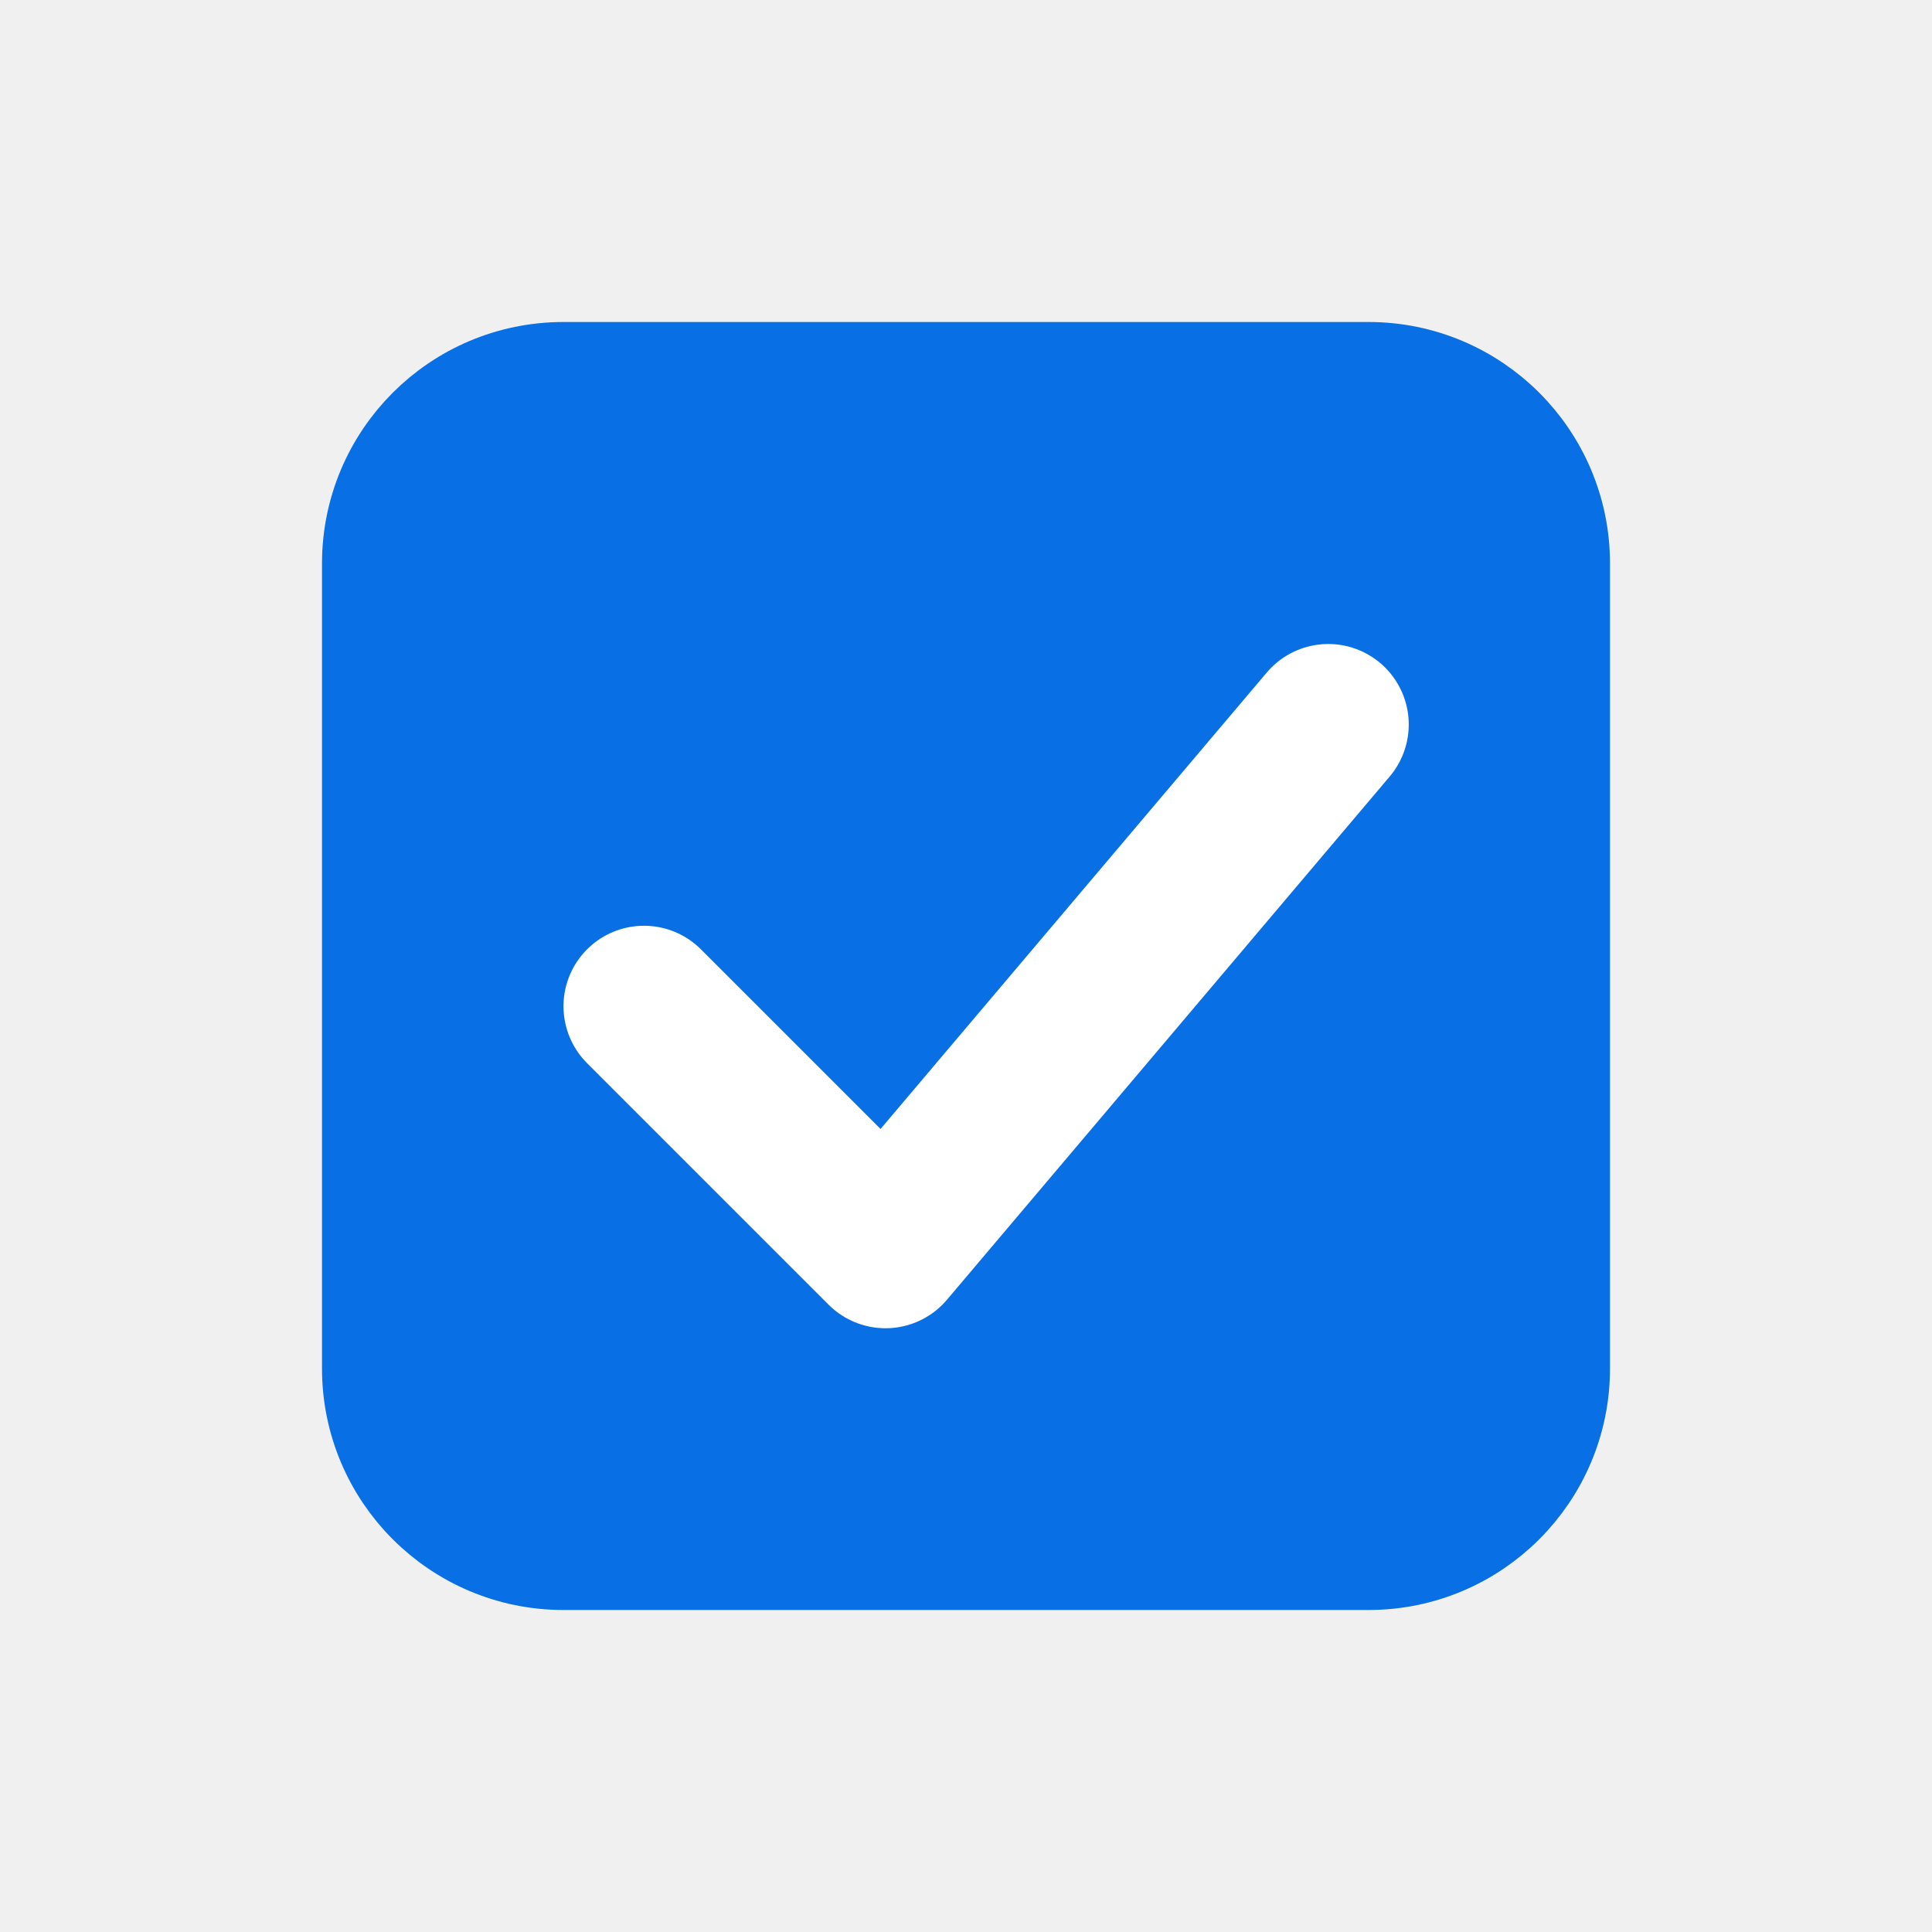
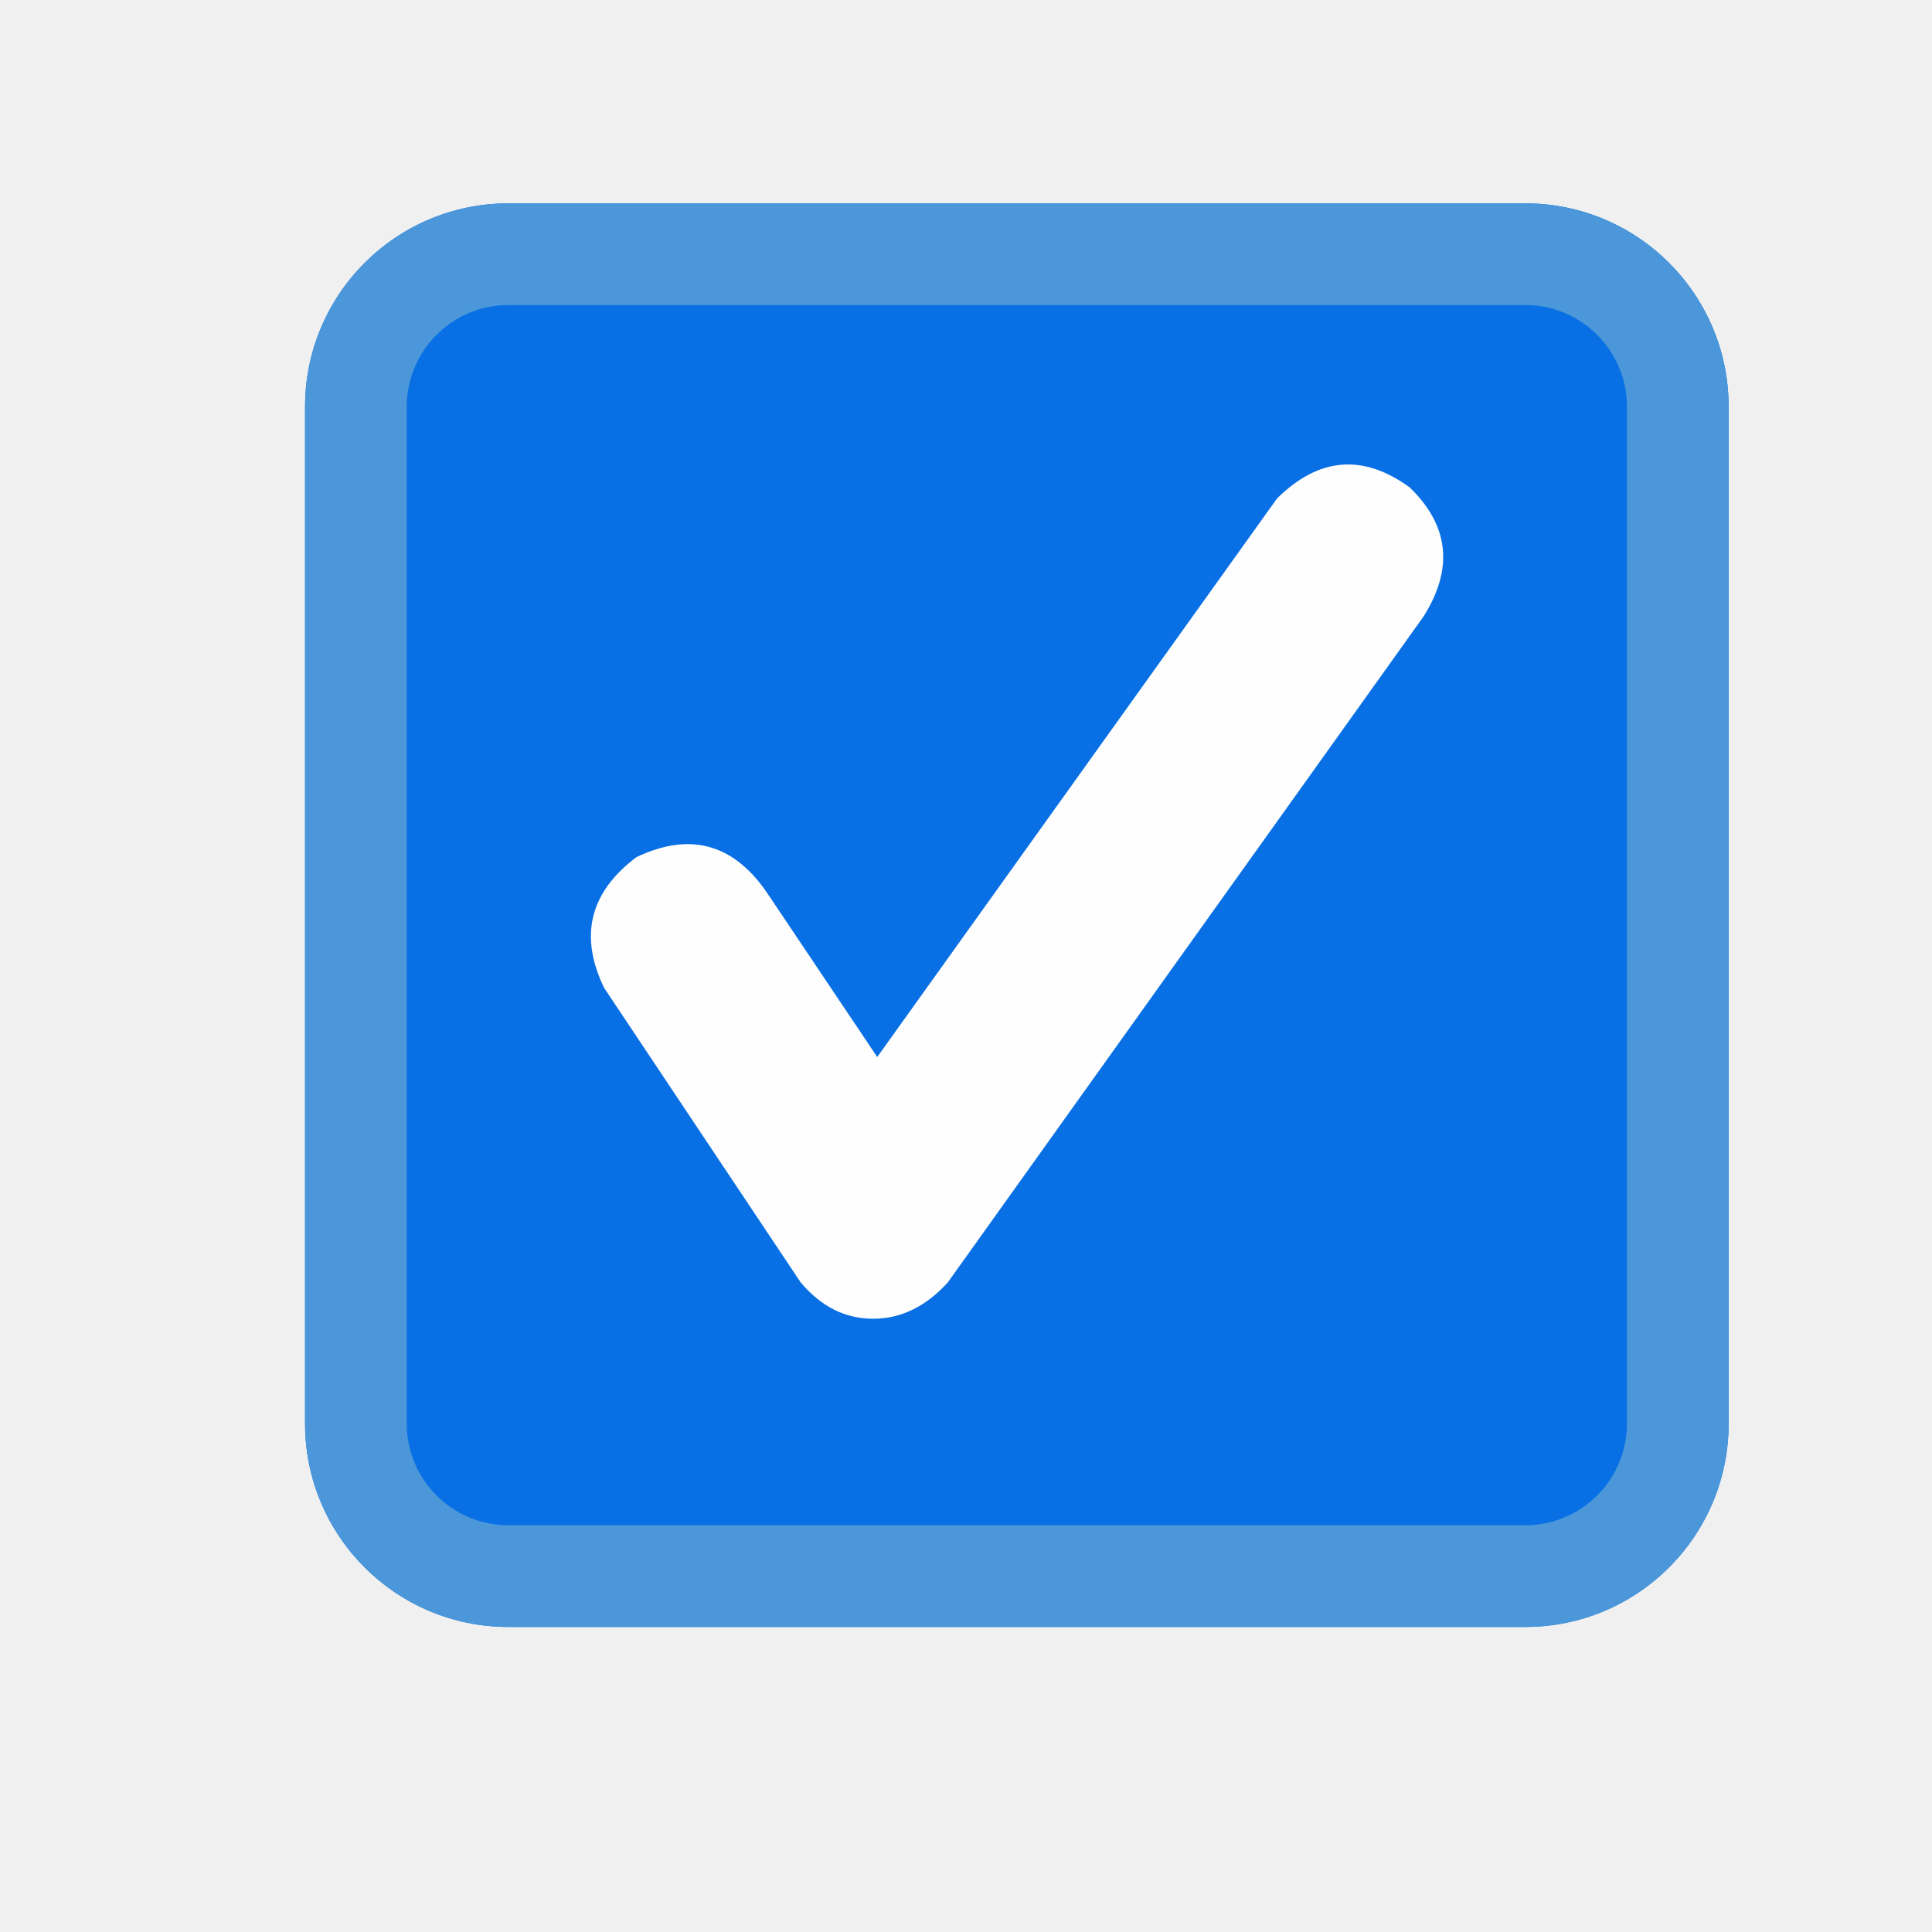
- <svg xmlns="http://www.w3.org/2000/svg" width="24" height="24" viewBox="0 0 24 24" fill="none">
-   <rect id="Checkbox.Background.Selected_Checkbox.Border.Selected" x="4.5" y="4.5" width="15" height="15" rx="2.5" fill="#0870E4" stroke="#0870E4" />
-   <path id="Checkbox.Foreground.Selected" d="M8 12.5L11 15.5L16.5 9" stroke="white" stroke-width="2" stroke-linecap="round" stroke-linejoin="round" />
+ <svg xmlns="http://www.w3.org/2000/svg" width="19" height="19" viewBox="0 0 19 19">
+   <g fill="none" fill-rule="evenodd">
+     <rect width="14" height="14" x="3" y="2" fill="#0870E4" rx="2" />
+     <path fill="#4B97D9" d="M5,2 L15,2 C16.105,2 17,2.895 17,4 L17,14 C17,15.105 16.105,16 15,16 L5,16 C3.895,16 3,15.105 3,14 L3,4 C3,2.895 3.895,2 5,2 Z M5,3 C4.448,3 4,3.448 4,4 L4,14 C4,14.552 4.448,15 5,15 L15,15 C15.552,15 16,14.552 16,14 L16,4 C16,3.448 15.552,3 15,3 L5,3 Z" />
+     <path fill="#FEFEFE" d="M8.627,10.395 L12.559,4.902 C12.97,4.496 13.405,4.46 13.863,4.793 C14.251,5.168 14.297,5.591 14,6.062 L9.32,12.613 C9.104,12.85 8.859,12.969 8.586,12.969 C8.312,12.969 8.076,12.85 7.875,12.613 L5.941,9.715 C5.694,9.204 5.799,8.776 6.258,8.43 C6.794,8.174 7.229,8.301 7.562,8.808 L8.627,10.395 Z" />
+   </g>
</svg>
